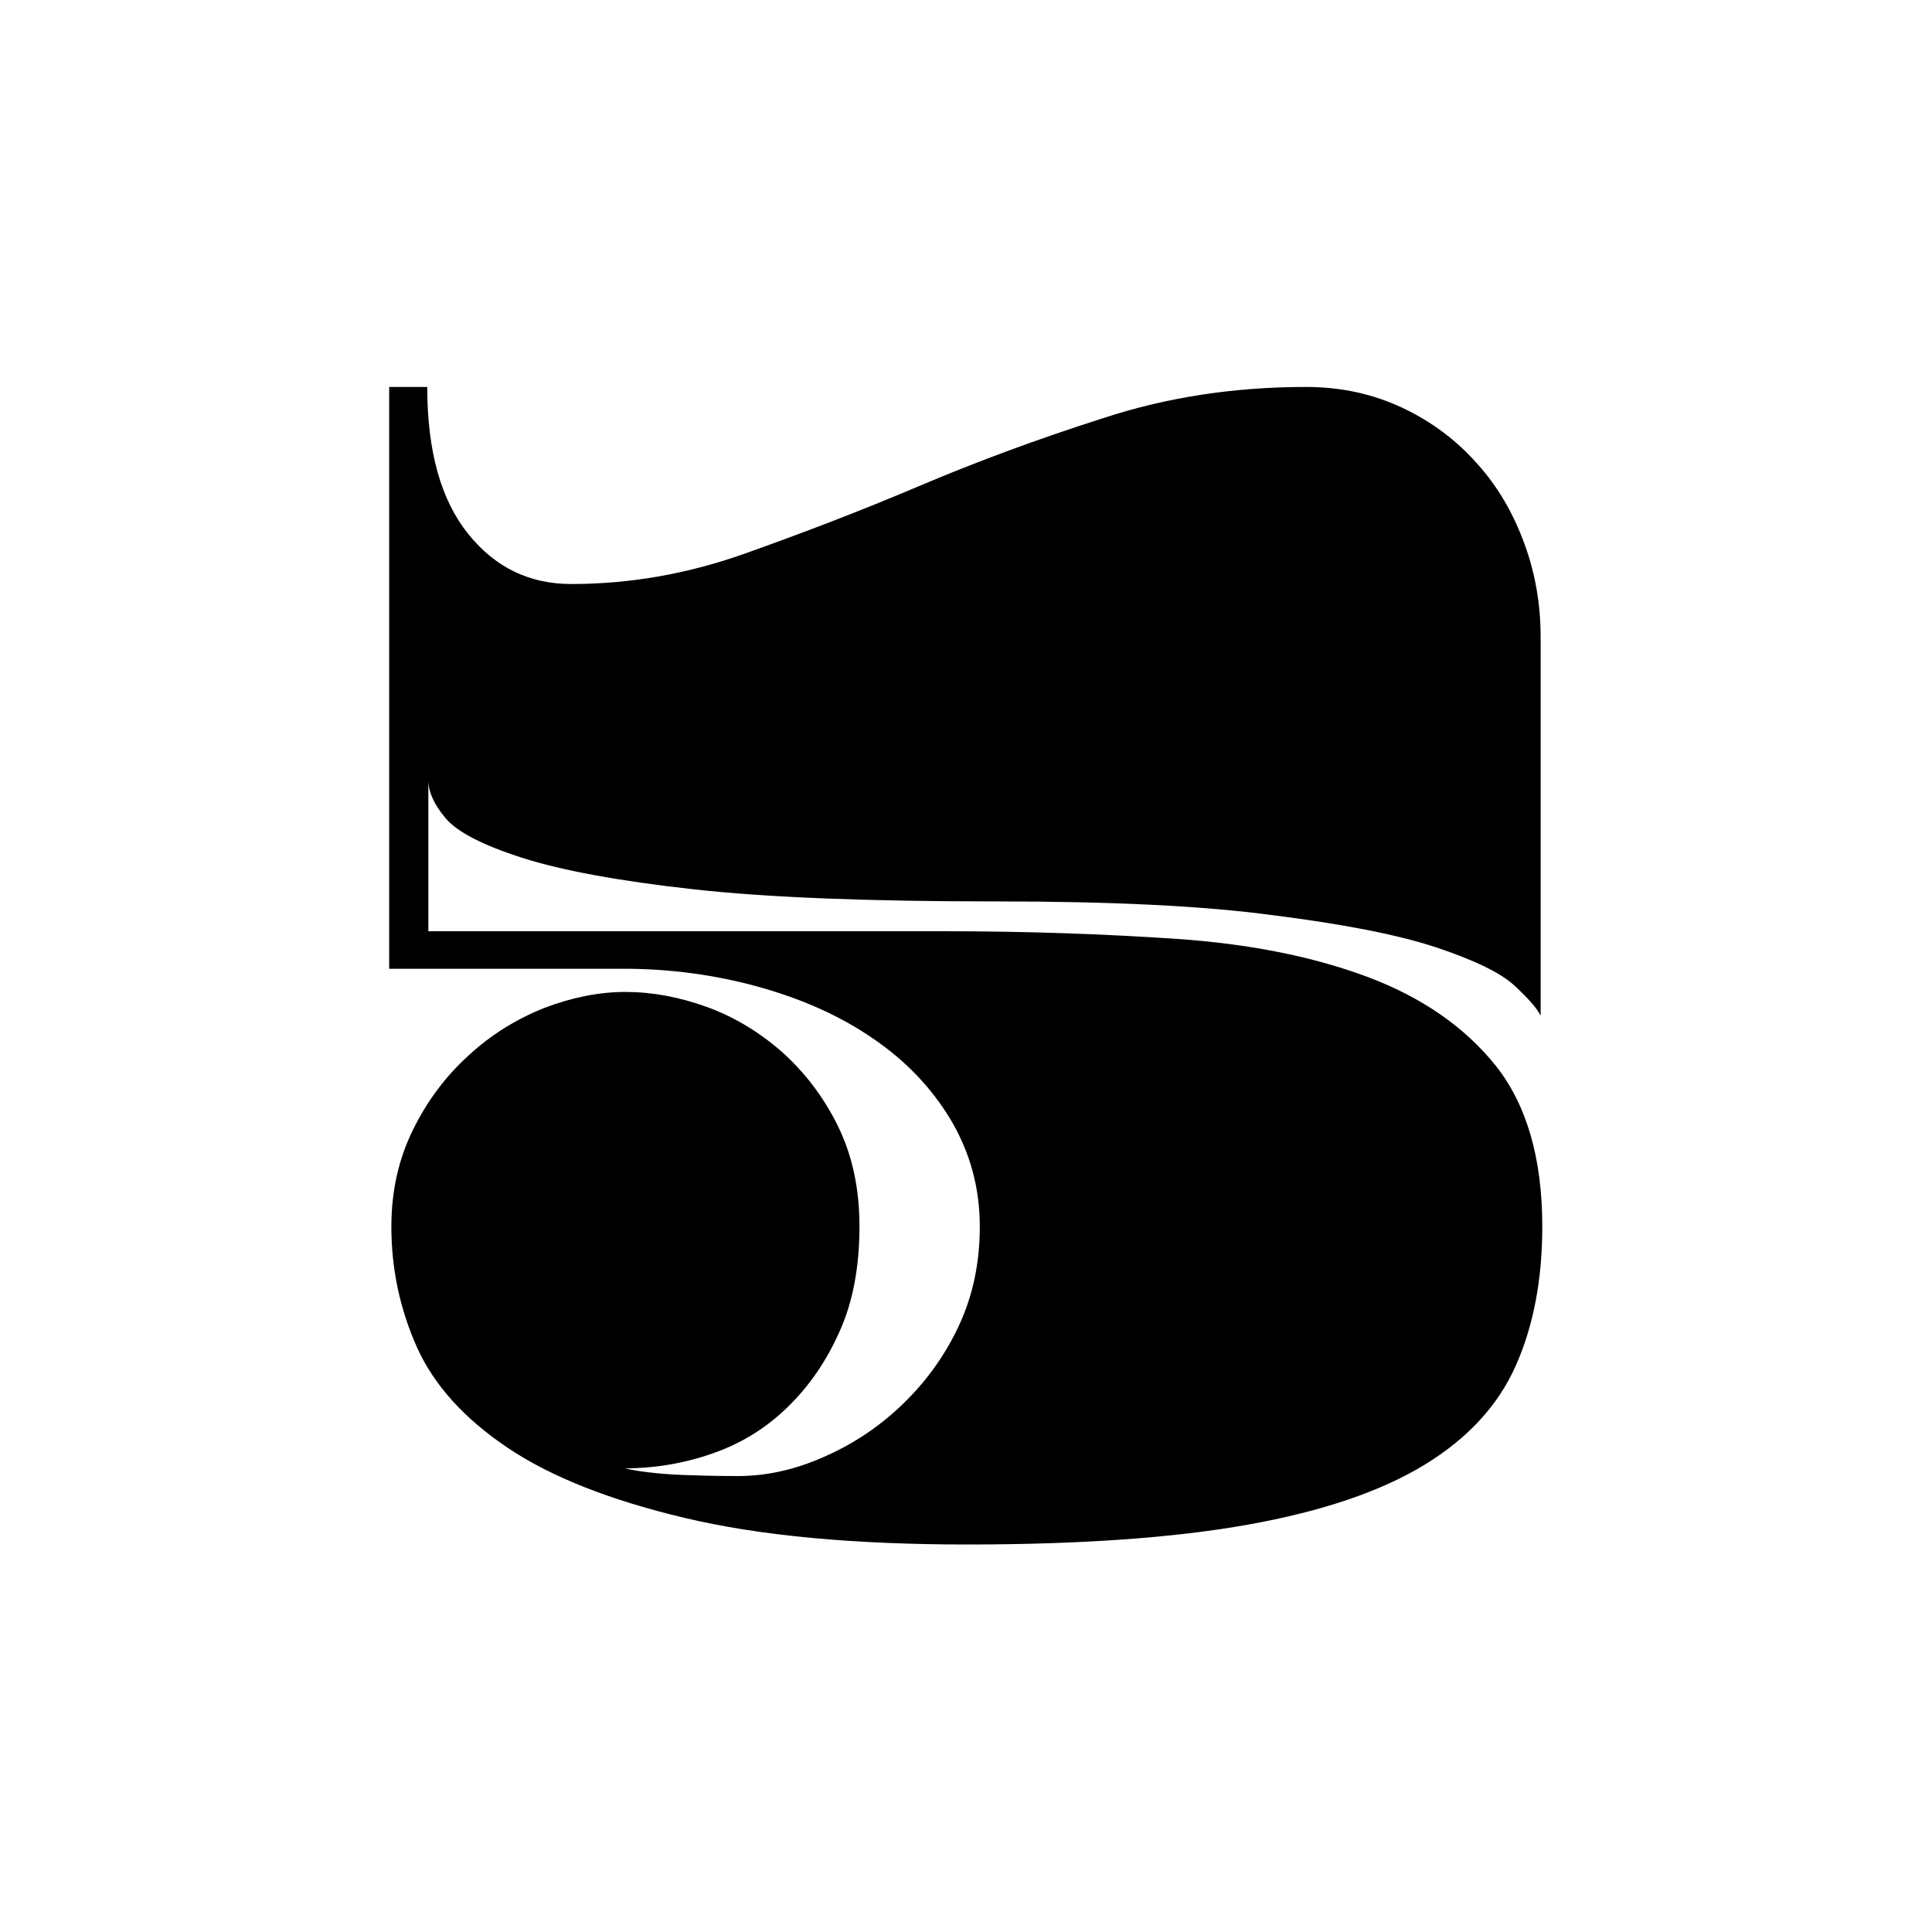
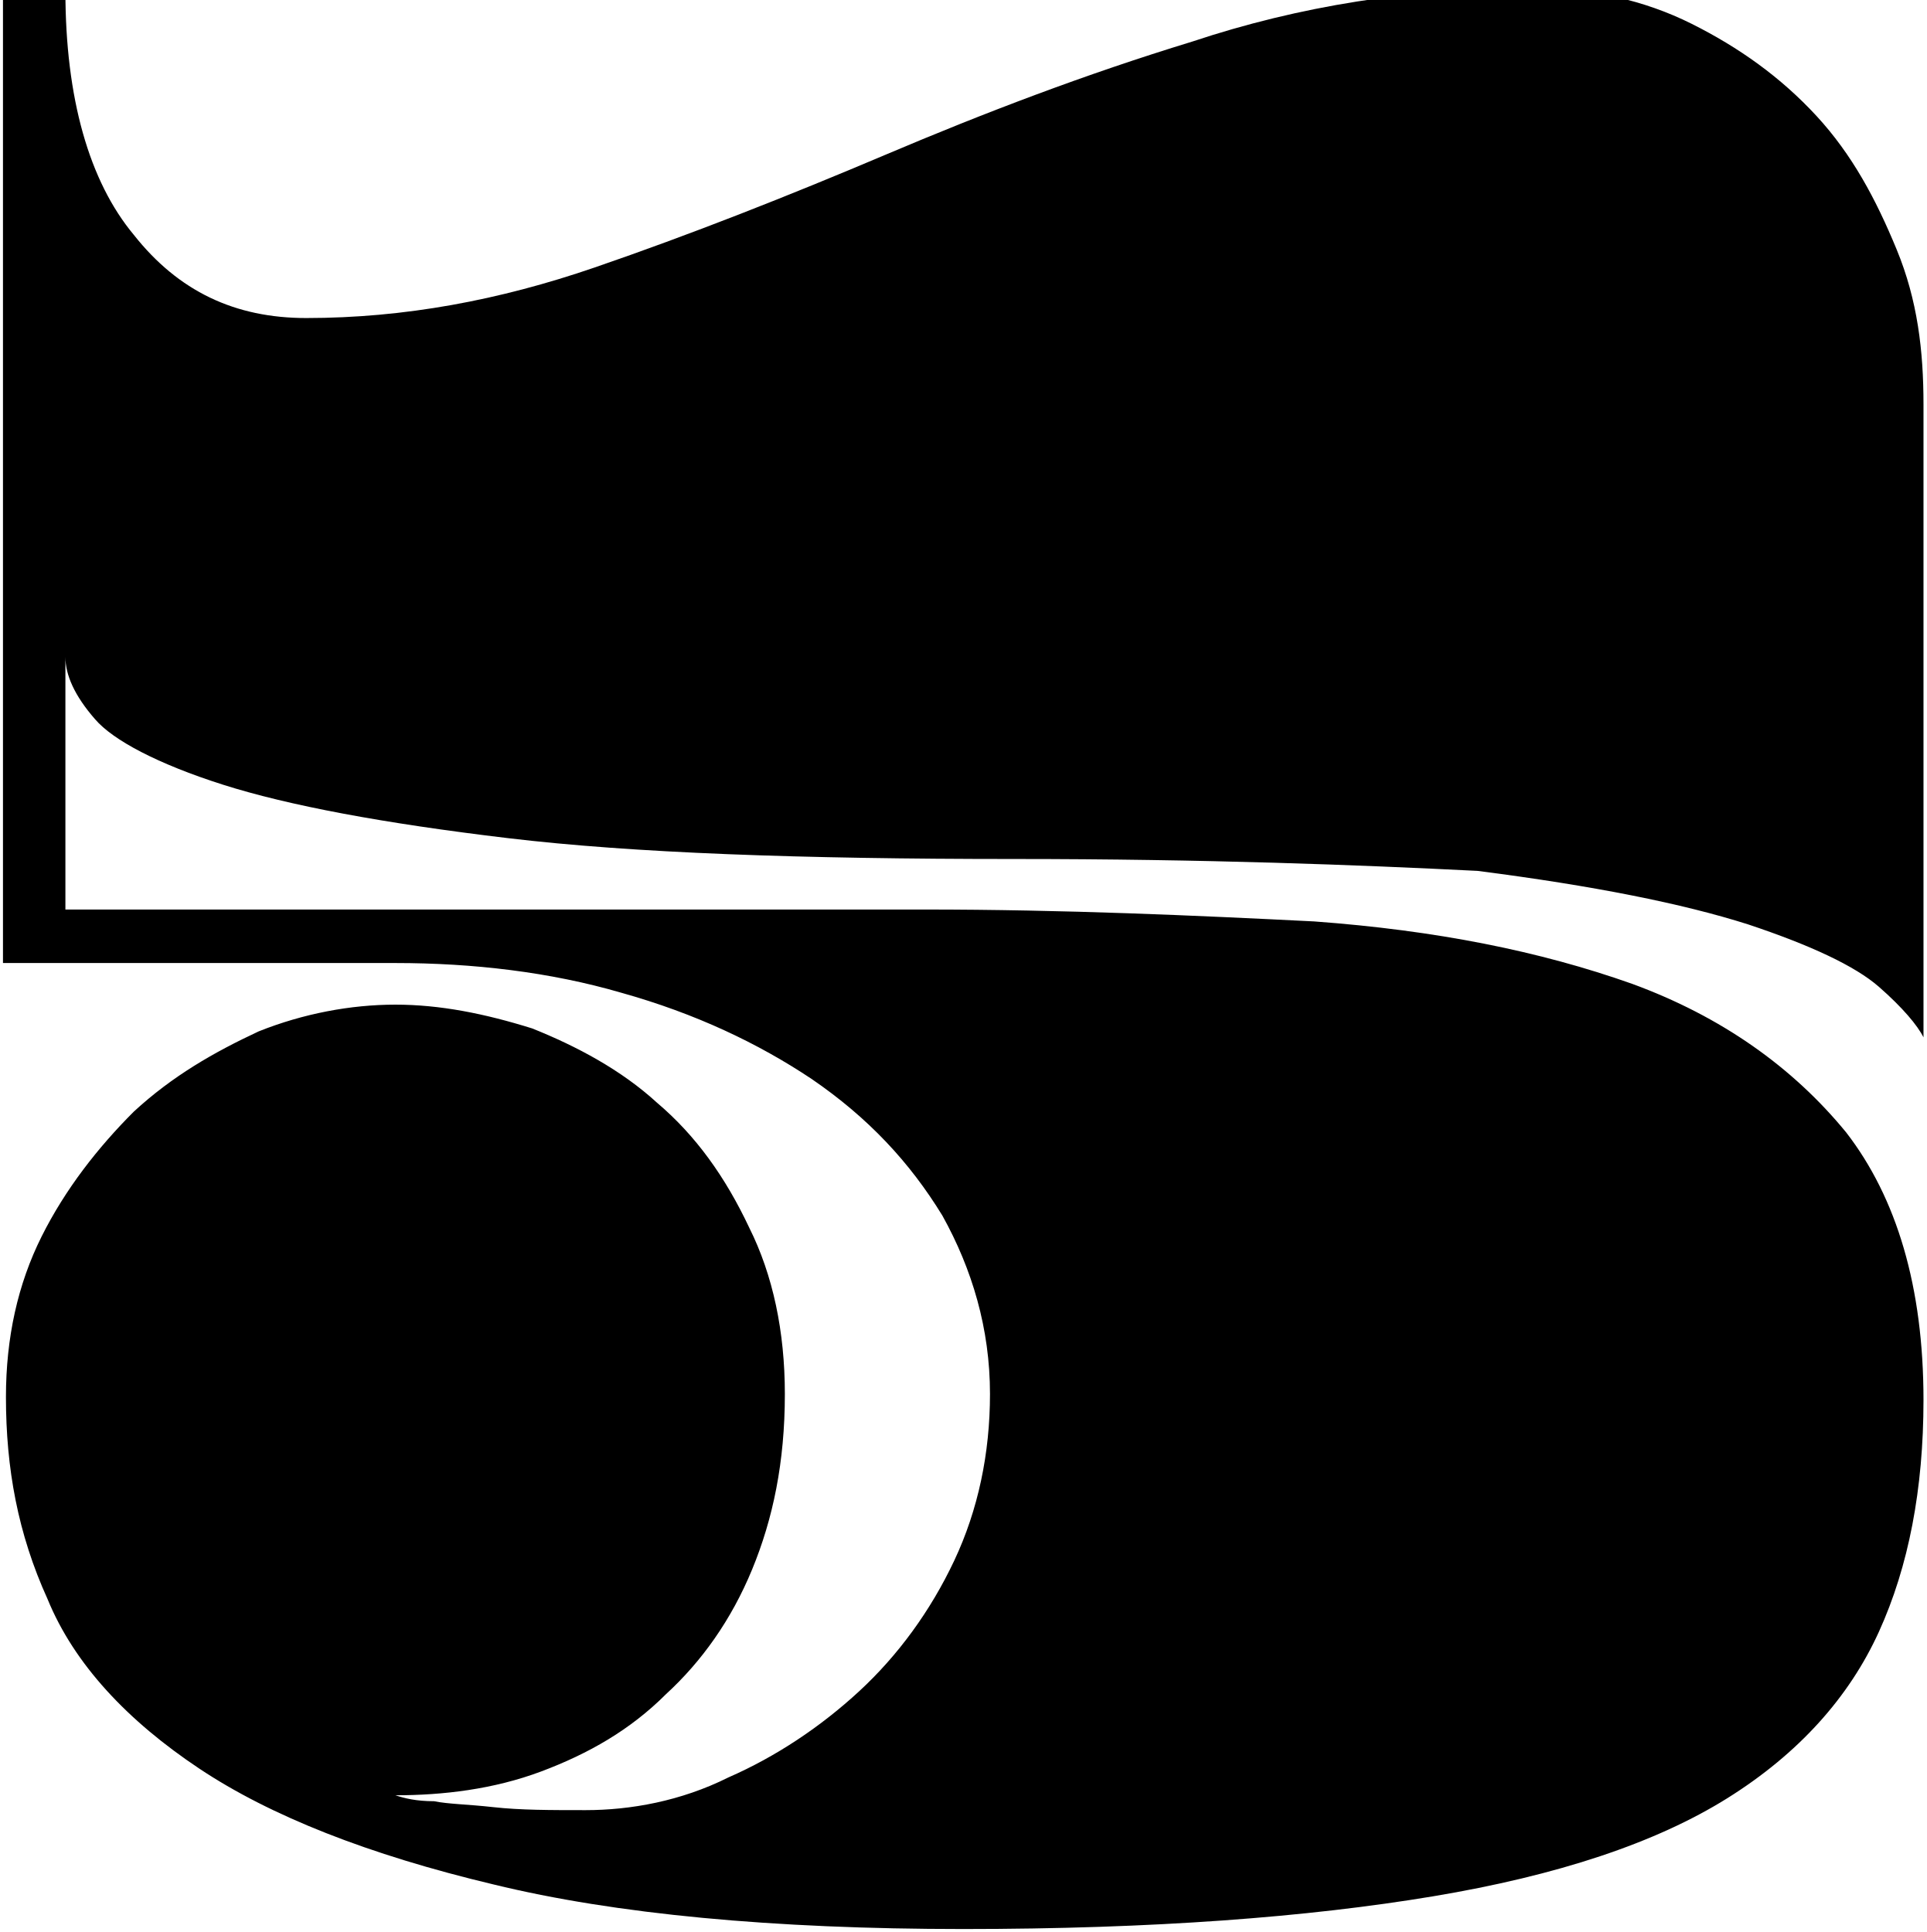
- <svg xmlns="http://www.w3.org/2000/svg" id="Layer_1" viewBox="-70 132 350 350">
+ <svg xmlns="http://www.w3.org/2000/svg" id="Layer_1" viewBox="-208.9 233.8 64.8 65">
  <g id="XMLID_21_">
-     <path id="XMLID_22_" d="M110.5 295.3c-23.1 0-41.4-.7-54.9-2.2s-23.8-3.4-31-5.7c-7.2-2.3-11.8-4.7-13.9-7.2-2.1-2.5-3.1-4.8-3.1-6.9v27.4h93.3c15.1 0 29.2.5 42.4 1.4 13.1.9 24.6 3.2 34.5 6.9 9.8 3.7 17.5 9 23.2 16.1 5.6 7.1 8.4 16.8 8.4 29.1 0 9.6-1.6 18-4.8 25.2-3.2 7.2-8.7 13.2-16.6 18s-18.5 8.4-31.9 10.8-30.4 3.6-50.9 3.6c-20.6 0-37.6-1.6-51.1-4.8-13.5-3.2-24.2-7.4-32.1-12.7C14.1 389 8.6 382.9 5.5 376c-3.1-7-4.6-14.2-4.6-21.8 0-6.4 1.3-12.2 3.9-17.5 2.6-5.3 6-9.8 10.1-13.5 4.1-3.8 8.7-6.6 13.7-8.6 5-1.9 9.9-2.9 14.7-2.9s9.7.9 14.7 2.7c5 1.8 9.6 4.6 13.7 8.2 4.1 3.7 7.5 8.1 10.1 13.4s3.9 11.3 3.9 18.2c0 7.3-1.2 13.7-3.6 19-2.4 5.4-5.5 9.9-9.4 13.7-3.9 3.8-8.4 6.6-13.6 8.4-5.1 1.8-10.5 2.7-15.9 2.7.9.2 2.3.5 4.1.7 1.6.2 3.7.4 6.3.5s6 .2 10.1.2c5 0 10.2-1.1 15.4-3.4 5.3-2.3 10-5.4 14.2-9.4s7.7-8.7 10.3-14.2 3.9-11.5 3.9-18.2c0-7.1-1.8-13.5-5.3-19.4-3.5-5.8-8.2-10.7-14.1-14.7-5.8-4-12.7-7.1-20.6-9.3-7.9-2.2-16.1-3.3-24.5-3.3H.5V202.1h6.9c0 11.7 2.5 20.5 7.4 26.6s11.1 9.1 18.7 9.1c10.5 0 21-1.8 31.4-5.5s20.9-7.7 31.5-12.2 21.7-8.6 33.3-12.3c11.5-3.8 23.8-5.7 36.9-5.7 6.4 0 12.2 1.3 17.5 3.8s9.8 5.9 13.5 10.1c3.8 4.2 6.6 9.1 8.6 14.6s2.9 11.1 2.9 16.8V316c-.7-1.4-2.3-3.2-4.8-5.5s-7.3-4.6-14.2-6.9c-7-2.3-16.8-4.2-29.5-5.8-12.6-1.7-29.3-2.5-50.1-2.5z" class="st0" />
+     <path id="XMLID_22_" d="M-174.8 262.7c-7.2 0-12.8-.2-17-.7-4.2-.5-7.4-1.1-9.6-1.8s-3.7-1.5-4.3-2.2c-.7-.8-1-1.5-1-2.1v8.5h28.9c4.7 0 9.1.2 13.1.4 4.1.3 7.6 1 10.7 2.1 3 1.1 5.4 2.8 7.2 5 1.7 2.2 2.6 5.2 2.6 9 0 3-.5 5.6-1.5 7.8s-2.7 4.1-5.1 5.6c-2.4 1.5-5.7 2.6-9.9 3.3-4.2.7-9.4 1.1-15.8 1.1s-11.7-.5-15.8-1.5c-4.2-1-7.5-2.3-9.9-3.9-2.4-1.6-4.2-3.5-5.1-5.7-1-2.2-1.4-4.4-1.4-6.8 0-2 .4-3.8 1.2-5.4.8-1.6 1.9-3 3.1-4.2 1.3-1.2 2.7-2 4.2-2.7 1.5-.6 3.1-.9 4.6-.9s3 .3 4.6.8c1.5.6 3 1.4 4.2 2.5 1.3 1.1 2.3 2.5 3.1 4.2.8 1.6 1.2 3.5 1.2 5.6 0 2.3-.4 4.2-1.1 5.9-.7 1.7-1.7 3.1-2.9 4.2-1.2 1.2-2.6 2-4.2 2.6-1.6.6-3.3.8-4.9.8.3.1.7.2 1.3.2.5.1 1.1.1 2 .2s1.9.1 3.1.1c1.5 0 3.2-.3 4.8-1.1 1.6-.7 3.1-1.7 4.4-2.9s2.4-2.7 3.2-4.4c.8-1.7 1.2-3.6 1.2-5.6 0-2.2-.6-4.2-1.6-6-1.1-1.8-2.5-3.3-4.4-4.6-1.8-1.2-3.9-2.2-6.4-2.9-2.4-.7-5-1-7.6-1h-13.2v-32.7h2.1c0 3.6.8 6.4 2.3 8.2 1.5 1.9 3.4 2.8 5.8 2.8 3.3 0 6.5-.6 9.7-1.7 3.2-1.1 6.5-2.4 9.8-3.8 3.3-1.4 6.7-2.7 10.3-3.8 3.6-1.2 7.4-1.8 11.4-1.8 2 0 3.8.4 5.4 1.2 1.6.8 3 1.8 4.2 3.1 1.2 1.3 2 2.8 2.7 4.5s.9 3.4.9 5.2v21.3c-.2-.4-.7-1-1.5-1.7s-2.3-1.4-4.4-2.1c-2.2-.7-5.2-1.3-9.1-1.8-4-.2-9.1-.4-15.6-.4z" class="st0" />
  </g>
</svg>
